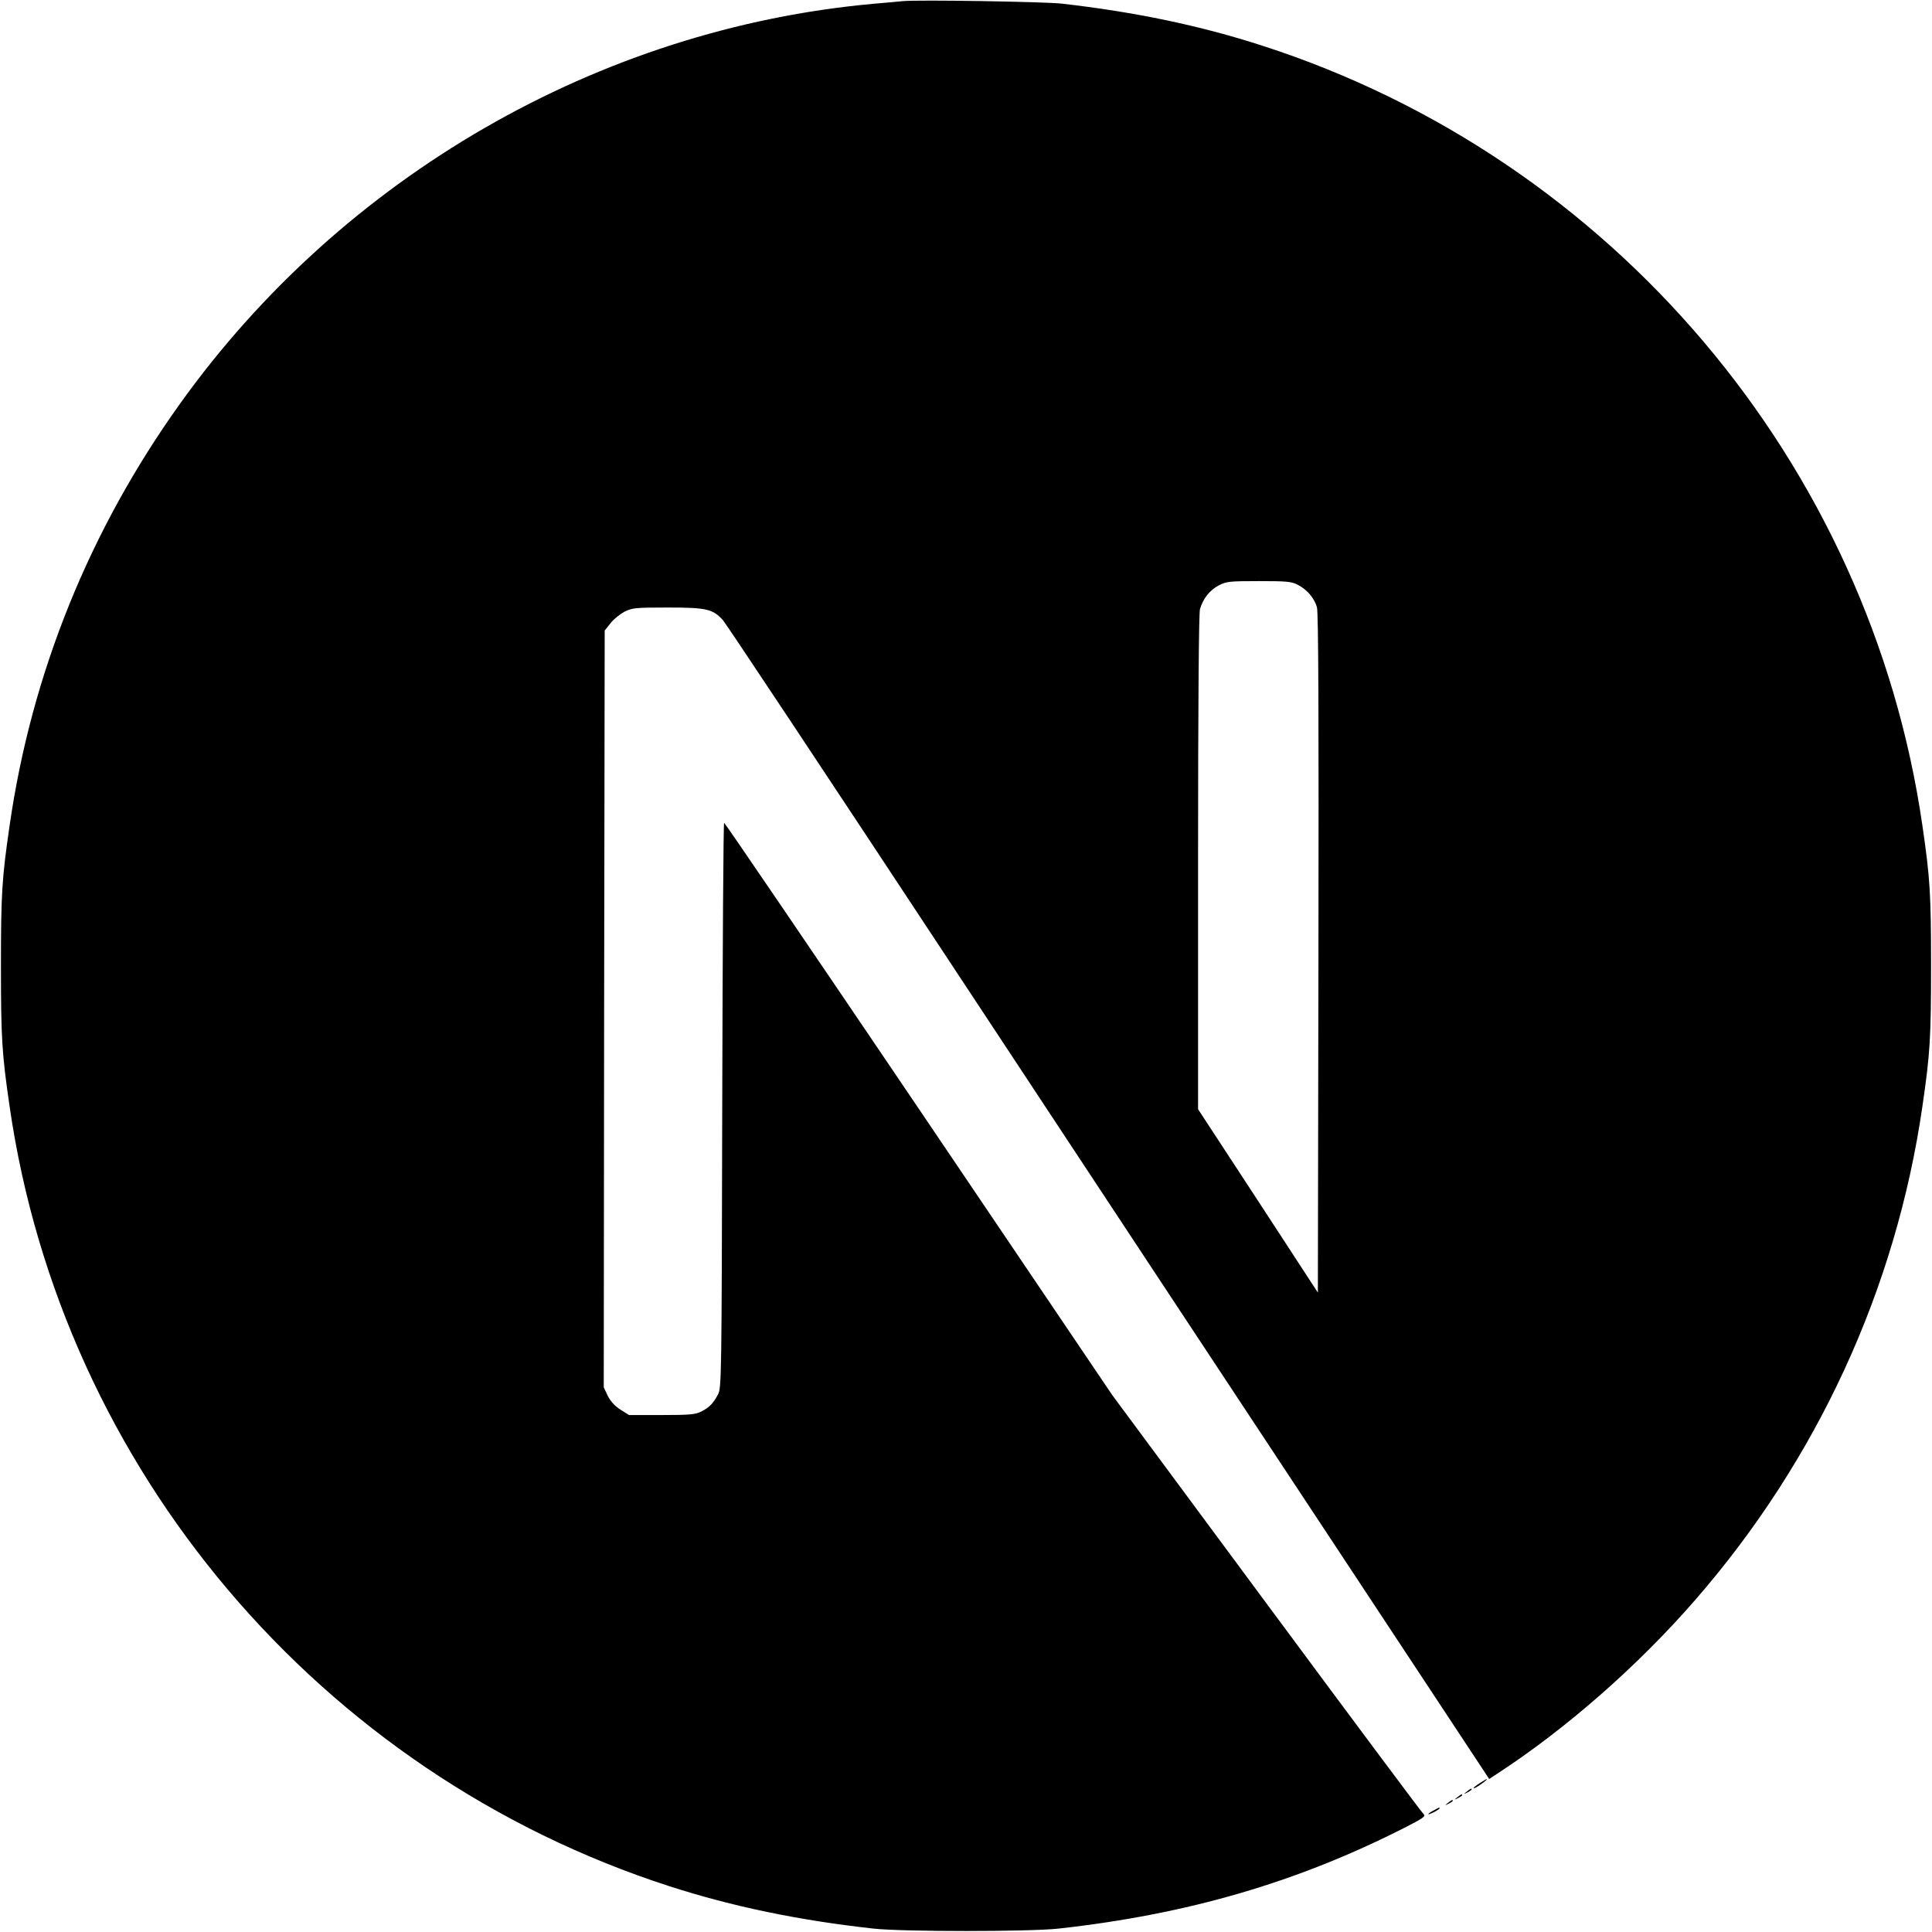
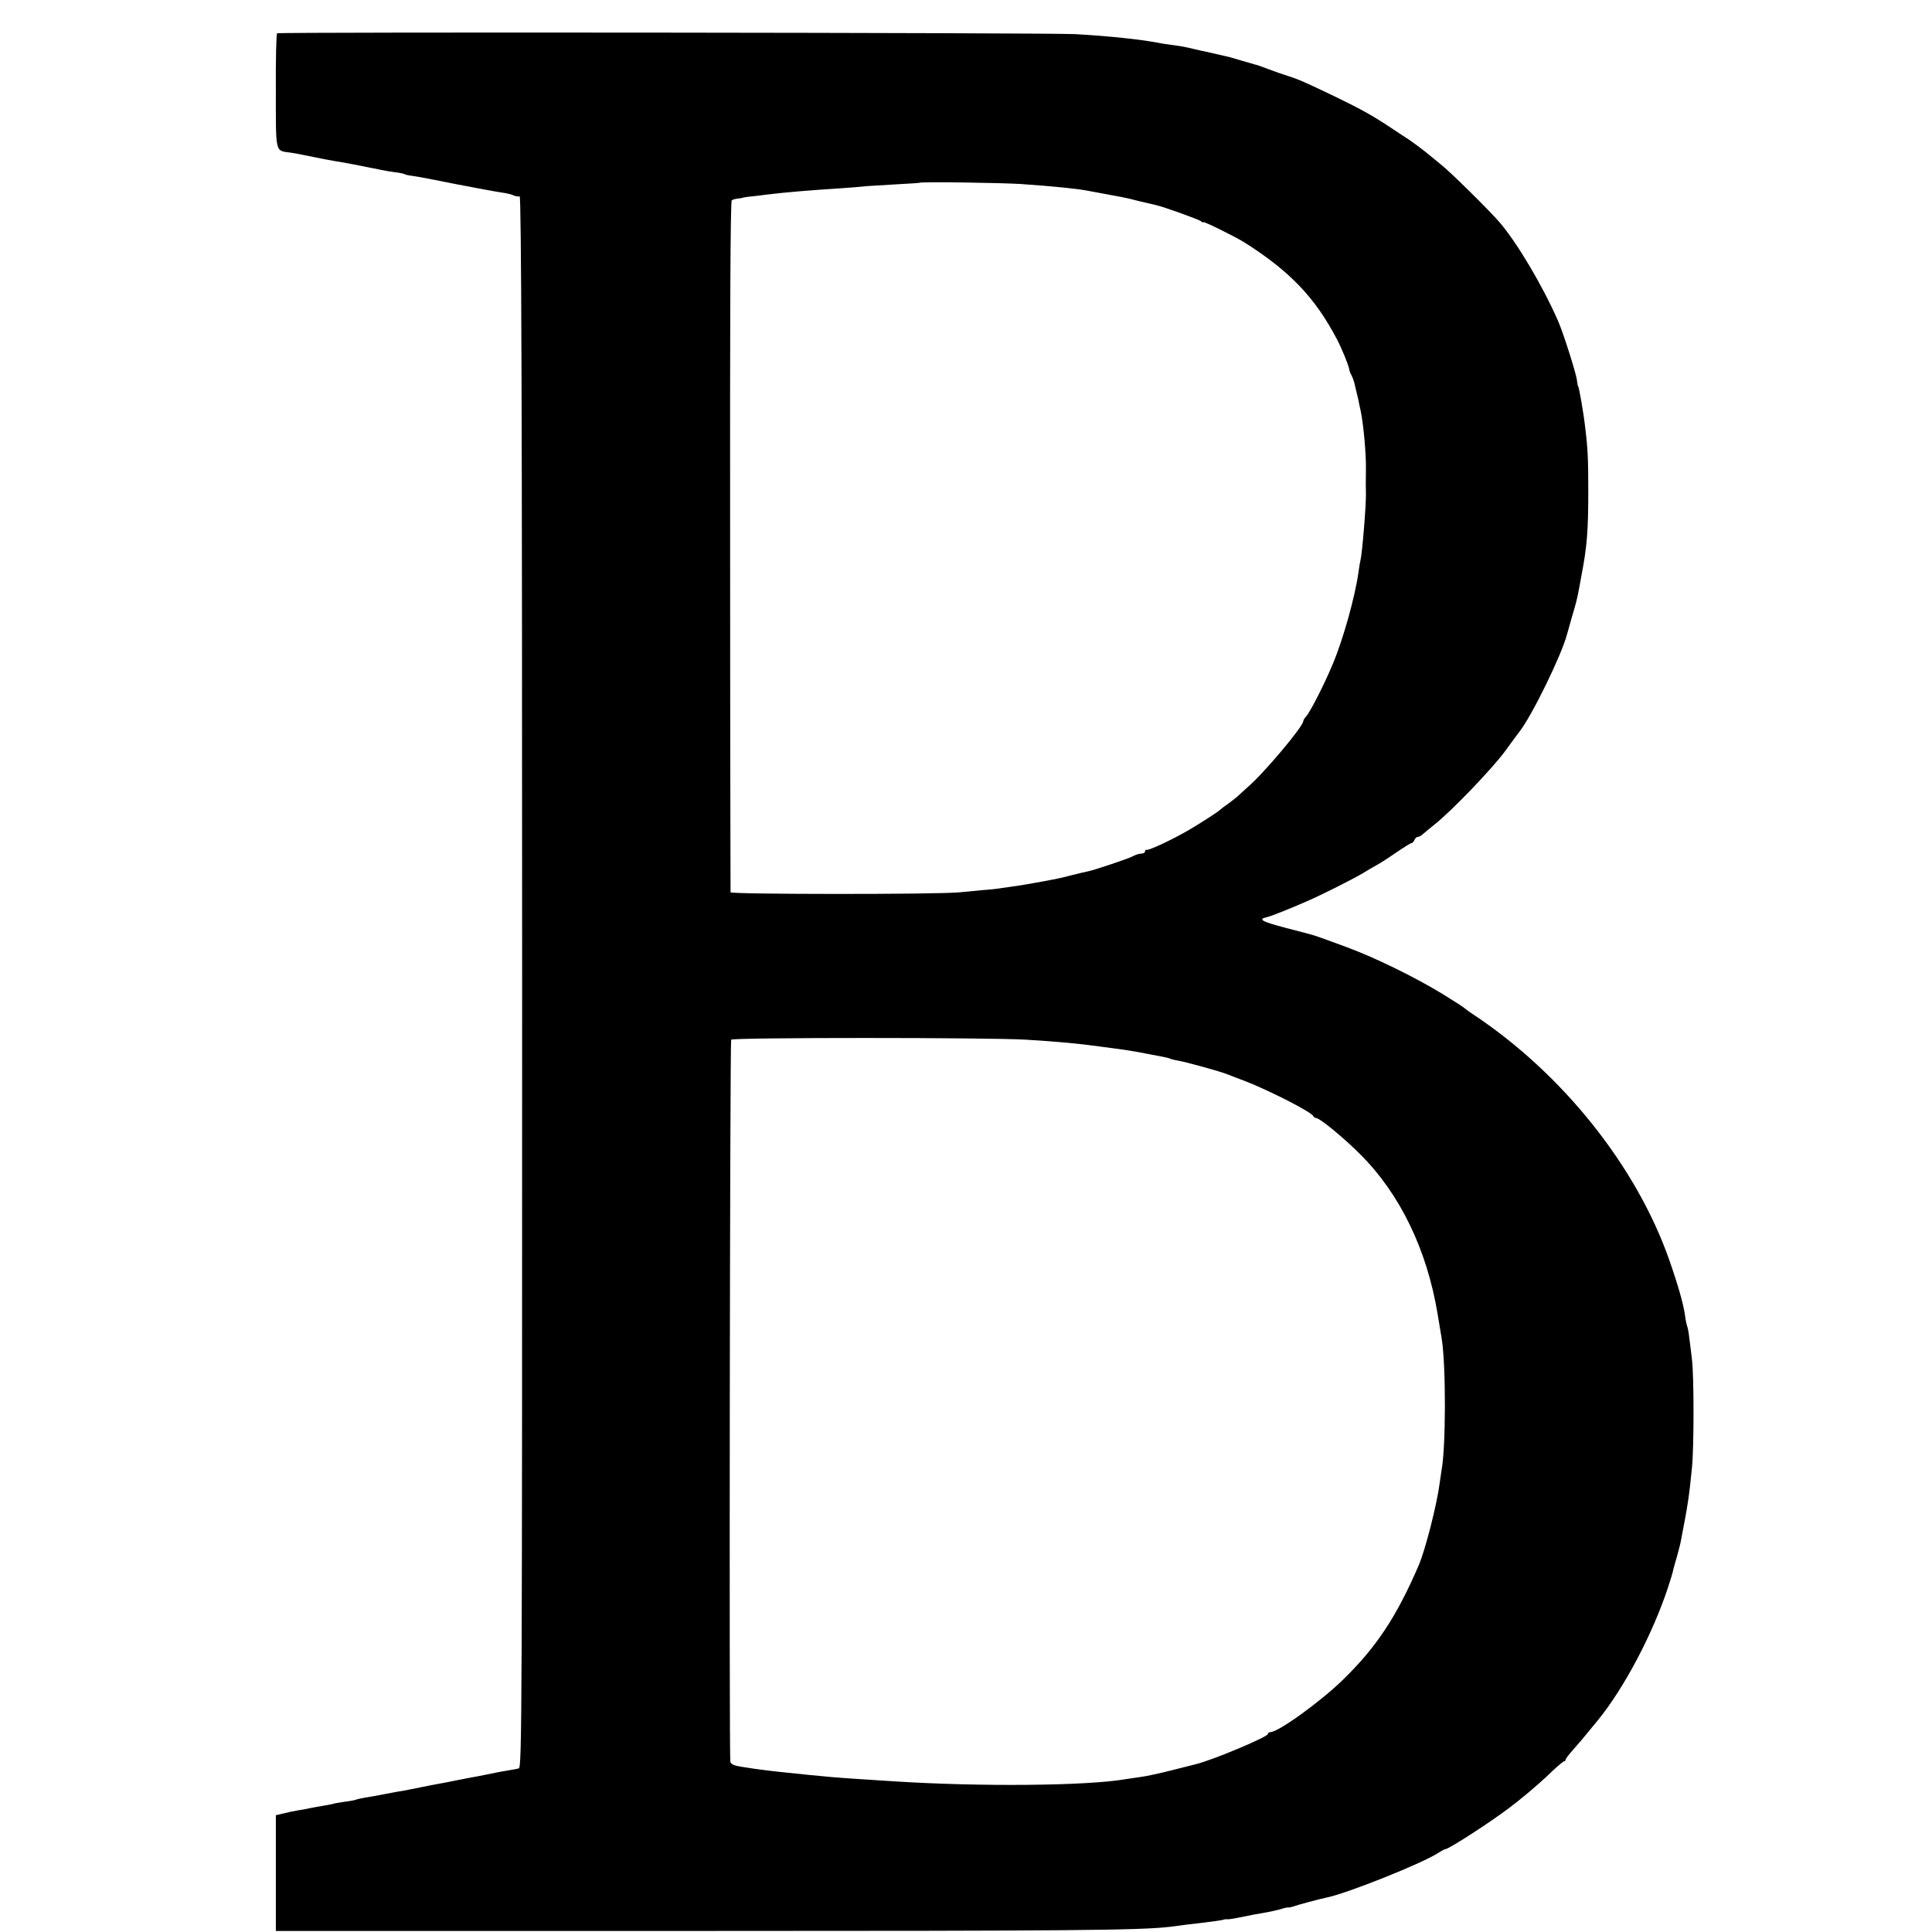
- <svg xmlns="http://www.w3.org/2000/svg" version="1.0" width="1024pt" height="1024pt" viewBox="0 0 1024 1024" preserveAspectRatio="xMidYMid meet">
-   <g transform="translate(0,1024) scale(0.1,-0.1)" fill="#000000" stroke="none">
-     <path d="M4785 10234 c-22 -2 -92 -9 -155 -14 -1453 -131 -2814 -915 -3676 -2120 -480 -670 -787 -1430 -903 -2235 -41 -281 -46 -364 -46 -745 0 -381 5 -464 46 -745 278 -1921 1645 -3535 3499 -4133 332 -107 682 -180 1080 -224 155 -17 825 -17 980 0 687 76 1269 246 1843 539 88 45 105 57 93 67 -8 6 -383 509 -833 1117 l-818 1105 -1025 1517 c-564 834 -1028 1516 -1032 1516 -4 1 -8 -673 -10 -1496 -3 -1441 -4 -1499 -22 -1533 -26 -49 -46 -69 -88 -91 -32 -16 -60 -19 -211 -19 l-173 0 -46 29 c-30 19 -52 44 -67 73 l-21 45 2 2005 3 2006 31 39 c16 21 50 48 74 61 41 20 57 22 230 22 204 0 238 -8 291 -66 15 -16 570 -852 1234 -1859 664 -1007 1572 -2382 2018 -3057 l810 -1227 41 27 c363 236 747 572 1051 922 647 743 1064 1649 1204 2615 41 281 46 364 46 745 0 381 -5 464 -46 745 -278 1921 -1645 3535 -3499 4133 -327 106 -675 179 -1065 223 -96 10 -757 21 -840 13z m2094 -3094 c48 -24 87 -70 101 -118 8 -26 10 -582 8 -1835 l-3 -1798 -317 486 -318 486 0 1307 c0 845 4 1320 10 1343 16 56 51 100 99 126 41 21 56 23 213 23 148 0 174 -2 207 -20z" />
-     <path d="M7843 789 c-35 -22 -46 -37 -15 -20 22 13 58 40 52 41 -3 0 -20 -10 -37 -21z" />
-     <path d="M7774 744 c-18 -14 -18 -15 4 -4 12 6 22 13 22 15 0 8 -5 6 -26 -11z" />
-     <path d="M7724 714 c-18 -14 -18 -15 4 -4 12 6 22 13 22 15 0 8 -5 6 -26 -11z" />
-     <path d="M7674 684 c-18 -14 -18 -15 4 -4 12 6 22 13 22 15 0 8 -5 6 -26 -11z" />
-     <path d="M7598 644 c-38 -20 -36 -28 2 -9 17 9 30 18 30 20 0 7 -1 6 -32 -11z" />
+ <svg xmlns="http://www.w3.org/2000/svg" version="1.0" width="928pt" height="928pt" viewBox="0 0 928 928" preserveAspectRatio="xMidYMid meet">
+   <g transform="translate(0,928) scale(0.1,-0.1)" fill="#000000" stroke="none">
+     <path d="M1331 9120 c-4 -3 -7 -128 -6 -278 0 -303 -4 -285 70 -295 22 -3 72 -13 110 -21 39 -8 86 -17 105 -20 19 -3 60 -10 90 -16 30 -6 66 -13 80 -16 14 -2 36 -7 50 -10 14 -3 43 -8 65 -11 21 -2 43 -7 47 -9 4 -3 22 -7 40 -9 18 -2 113 -20 211 -40 98 -19 196 -37 218 -40 22 -3 48 -9 57 -14 9 -4 22 -6 28 -4 8 3 12 -987 12 -3771 0 -3507 -1 -3776 -16 -3780 -10 -3 -33 -7 -52 -10 -19 -3 -46 -8 -60 -11 -14 -3 -50 -10 -80 -16 -30 -5 -100 -19 -155 -30 -55 -10 -111 -21 -125 -24 -14 -3 -36 -7 -50 -10 -14 -3 -38 -8 -55 -10 -16 -3 -50 -9 -75 -14 -25 -5 -62 -12 -84 -15 -21 -4 -41 -8 -45 -10 -3 -2 -27 -7 -53 -10 -26 -4 -53 -8 -60 -11 -7 -2 -29 -6 -48 -9 -19 -3 -46 -8 -60 -11 -14 -3 -41 -8 -60 -11 -19 -3 -51 -10 -70 -15 l-35 -8 0 -278 0 -278 2010 0 c1819 0 2140 3 2285 20 25 3 63 8 85 11 137 16 163 20 175 24 3 1 9 2 14 1 5 -1 32 3 60 9 64 13 85 17 127 24 19 3 49 10 68 15 18 6 36 10 40 9 3 -1 13 1 21 4 18 7 134 38 160 43 95 18 468 167 540 216 14 9 29 17 33 17 17 1 214 128 306 198 54 40 133 107 177 148 43 42 82 76 87 76 4 0 7 3 7 8 0 4 16 25 36 47 30 34 52 60 119 142 127 156 263 414 337 638 11 33 21 67 23 75 1 8 10 40 19 70 8 30 18 66 20 80 33 170 39 208 53 350 10 99 10 438 0 520 -4 36 -10 83 -13 105 -2 22 -7 47 -10 55 -3 8 -8 31 -10 50 -8 56 -32 142 -76 268 -157 448 -510 892 -938 1177 -25 16 -47 33 -50 36 -3 3 -48 32 -100 64 -131 80 -322 174 -460 225 -116 43 -137 50 -155 56 -5 2 -68 19 -139 37 -118 31 -136 42 -89 52 18 4 109 40 193 77 67 29 220 106 265 133 22 14 54 32 70 41 17 9 58 36 93 60 35 24 67 44 71 44 5 0 11 7 15 15 3 8 10 15 16 15 6 0 17 6 24 13 7 6 33 28 57 47 80 63 273 264 337 350 34 47 66 90 70 95 60 76 201 365 228 465 2 8 13 47 24 85 22 74 26 90 36 145 4 19 8 44 10 55 27 138 33 215 33 410 0 144 -2 197 -14 295 -8 74 -31 205 -35 205 -1 0 -4 15 -6 32 -6 38 -66 227 -90 281 -74 169 -195 373 -280 473 -49 57 -237 243 -283 279 -24 19 -48 40 -55 45 -18 16 -89 69 -107 80 -9 6 -41 26 -70 46 -91 61 -152 95 -270 152 -152 73 -182 86 -232 102 -23 7 -66 22 -95 33 -29 11 -56 21 -60 21 -4 1 -32 9 -62 18 -30 9 -59 17 -65 19 -30 7 -65 15 -105 24 -25 5 -55 12 -67 15 -46 11 -59 13 -103 19 -25 3 -56 8 -70 11 -84 16 -235 32 -395 41 -117 7 -3825 11 -3834 4z m3574 -724 c158 -11 274 -23 319 -32 22 -4 111 -21 161 -30 17 -3 57 -12 90 -21 33 -8 68 -16 77 -18 34 -7 203 -68 216 -77 6 -6 12 -8 12 -5 0 6 155 -71 195 -96 219 -138 341 -265 447 -467 24 -46 57 -127 59 -145 0 -5 5 -18 11 -28 5 -10 11 -27 14 -38 2 -10 6 -28 9 -39 3 -11 7 -30 10 -42 2 -13 7 -34 10 -48 14 -64 27 -206 26 -285 -1 -73 -1 -82 0 -117 1 -56 -18 -288 -26 -318 -2 -8 -7 -35 -10 -60 -16 -115 -73 -320 -123 -439 -40 -96 -107 -228 -128 -252 -8 -8 -14 -19 -14 -23 0 -25 -190 -251 -265 -315 -16 -15 -36 -33 -45 -41 -8 -8 -31 -26 -50 -40 -19 -13 -37 -27 -40 -30 -8 -9 -92 -63 -150 -97 -79 -46 -190 -98 -202 -95 -5 1 -8 -2 -8 -8 0 -5 -8 -10 -17 -10 -10 0 -30 -6 -44 -14 -24 -12 -187 -67 -216 -72 -7 -1 -43 -10 -80 -19 -37 -10 -79 -19 -93 -21 -14 -3 -47 -9 -75 -14 -27 -5 -68 -12 -90 -15 -22 -3 -53 -8 -70 -10 -16 -3 -57 -8 -90 -10 -33 -3 -85 -8 -115 -11 -113 -11 -1100 -10 -1101 0 0 6 -2 755 -2 1664 -1 1094 1 1656 8 1660 6 4 18 7 28 8 9 1 18 2 20 3 1 1 16 4 32 6 17 1 55 6 85 10 99 12 209 21 350 30 47 3 107 8 133 11 27 2 94 6 149 9 56 3 102 6 104 7 5 6 399 0 489 -6z m25 -4110 c159 -10 256 -19 355 -33 17 -2 44 -6 60 -8 49 -6 107 -15 161 -26 28 -5 63 -12 79 -15 16 -3 32 -7 35 -9 4 -2 22 -7 41 -10 36 -6 199 -51 234 -65 11 -5 50 -19 86 -33 116 -45 320 -149 327 -168 2 -5 8 -9 13 -9 18 0 136 -97 215 -177 189 -189 318 -456 369 -763 9 -52 18 -106 20 -120 21 -132 20 -527 -1 -633 -2 -12 -6 -40 -9 -62 -13 -101 -68 -318 -101 -395 -107 -248 -204 -393 -363 -548 -107 -105 -311 -252 -349 -252 -6 0 -12 -4 -12 -9 0 -14 -274 -129 -350 -146 -8 -2 -60 -15 -115 -29 -55 -14 -120 -28 -144 -31 -23 -3 -57 -8 -75 -11 -181 -32 -700 -37 -1116 -10 -41 3 -118 8 -170 11 -107 7 -137 10 -230 19 -36 4 -83 9 -105 11 -71 7 -142 16 -161 19 -11 2 -40 6 -65 10 -33 5 -48 12 -51 24 -6 29 -2 3457 4 3468 7 11 1235 11 1418 0z" />
  </g>
</svg>
